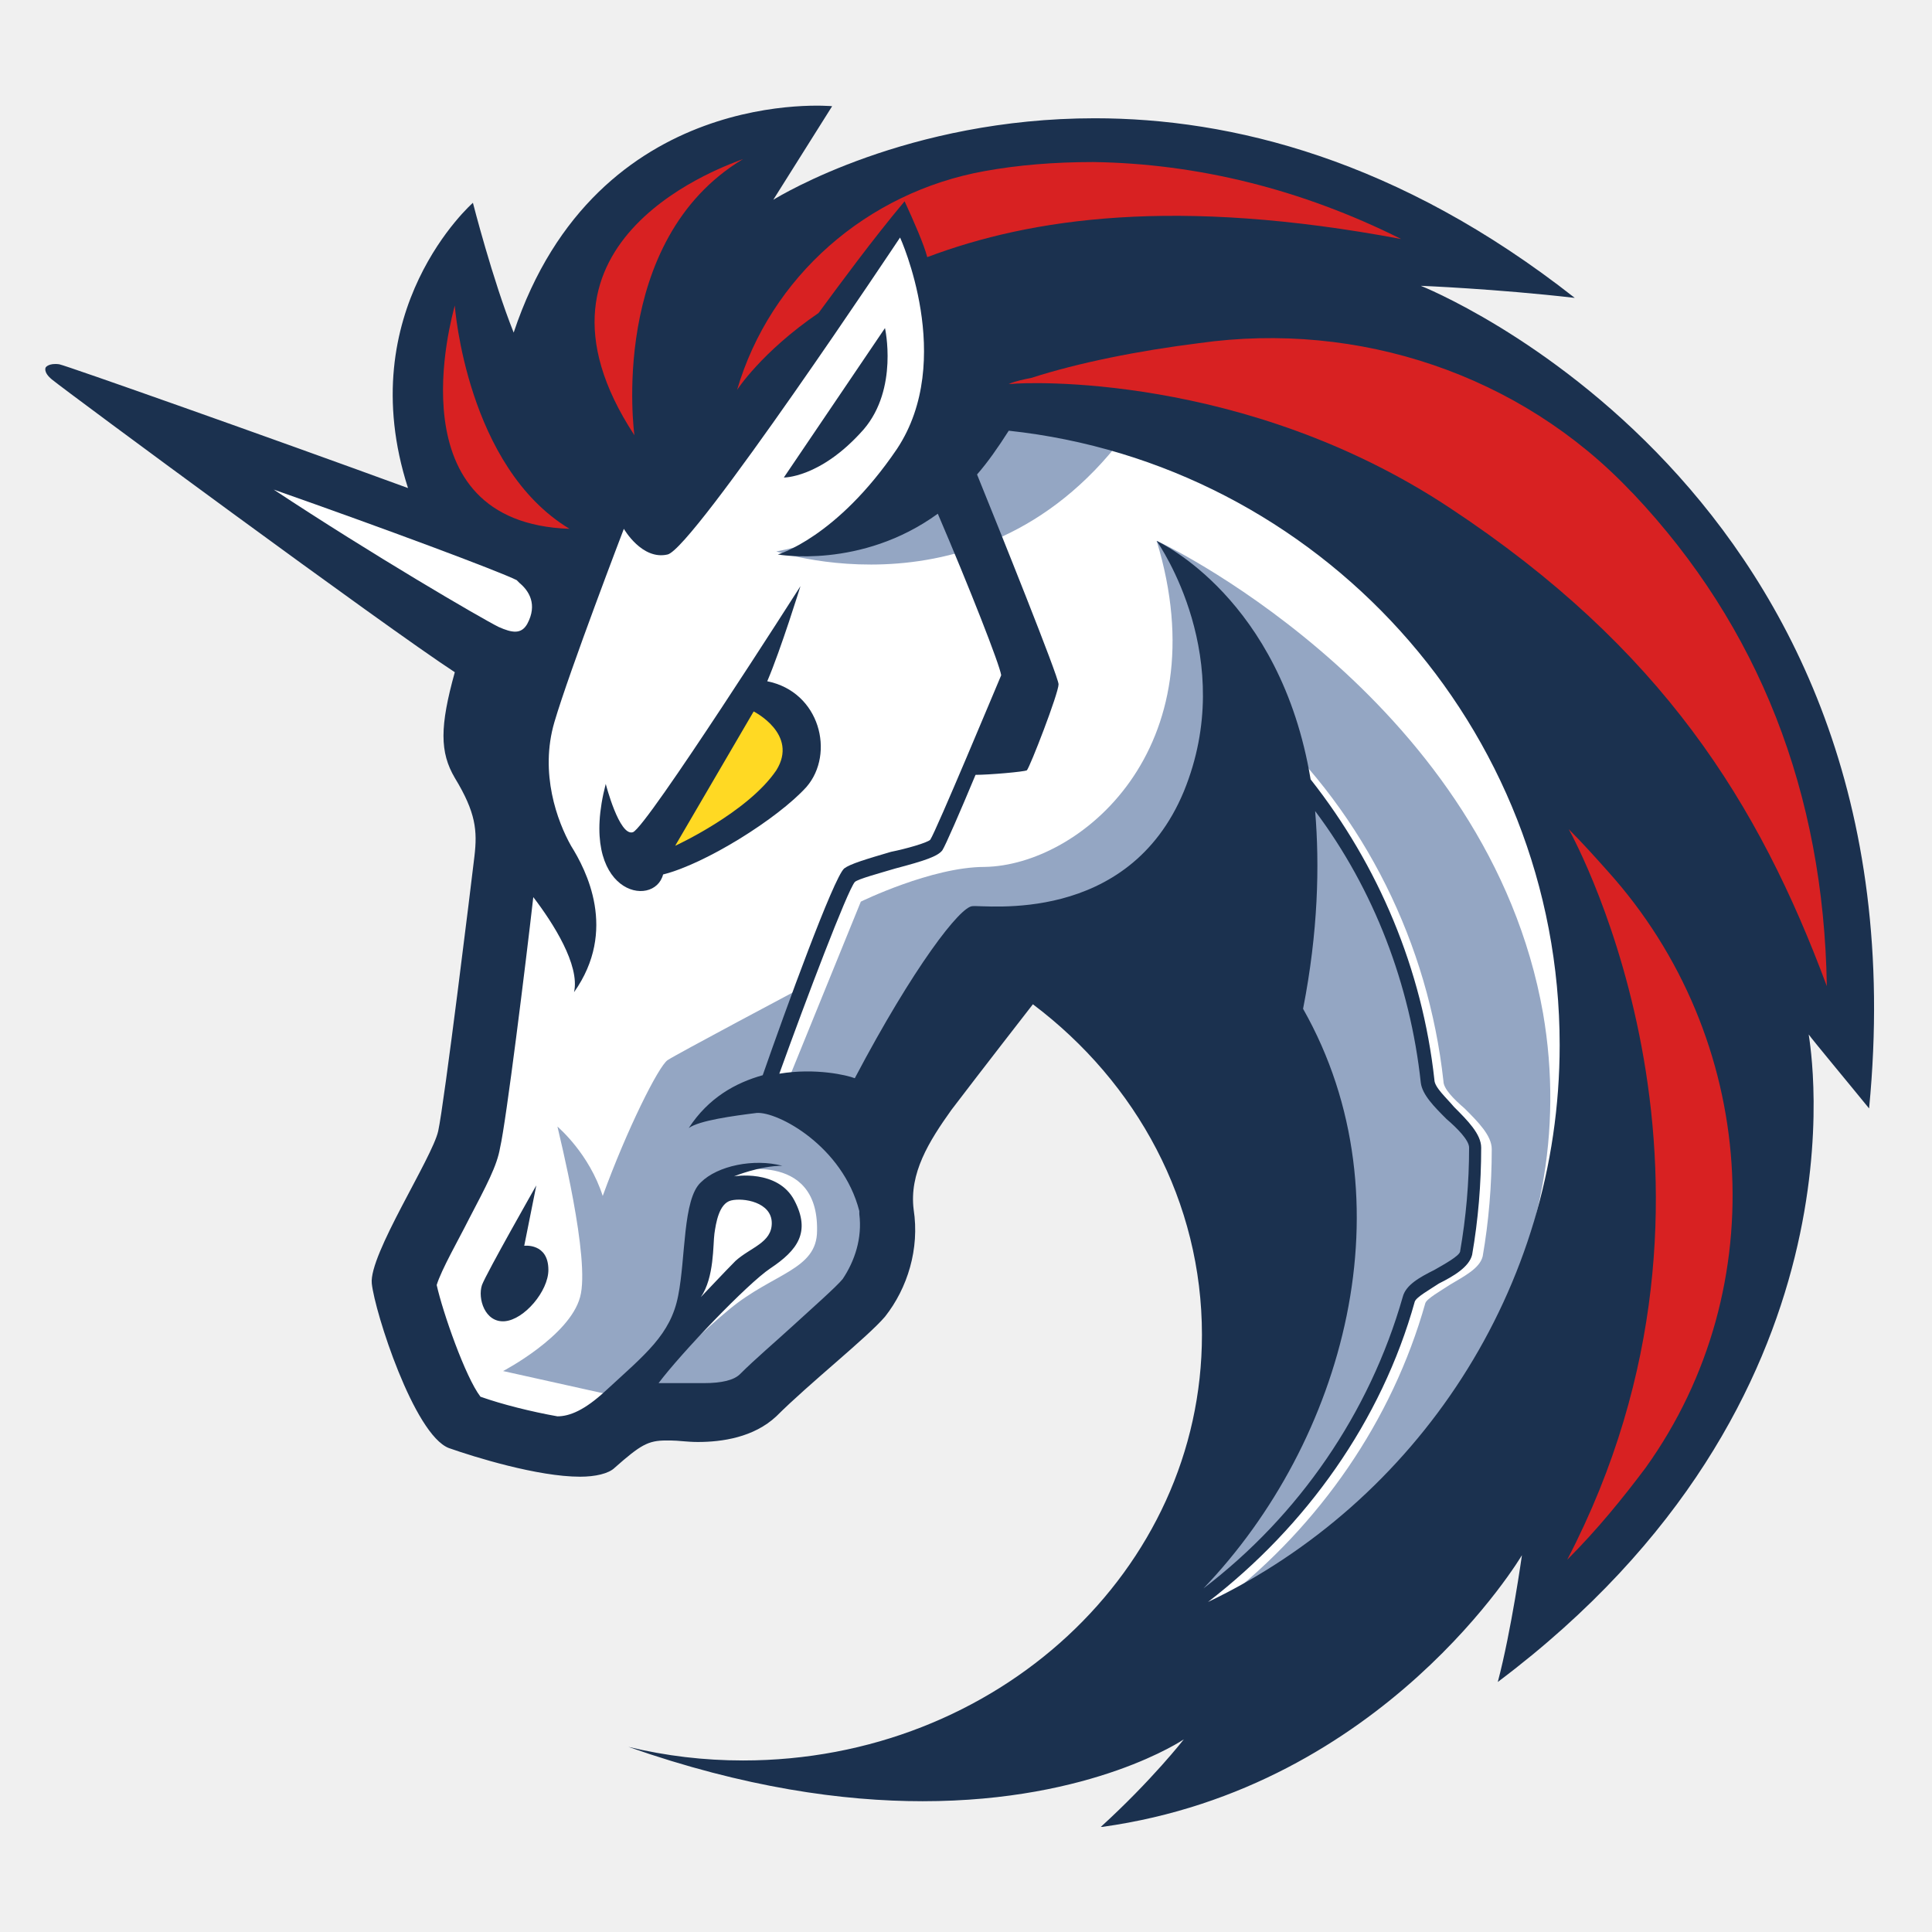
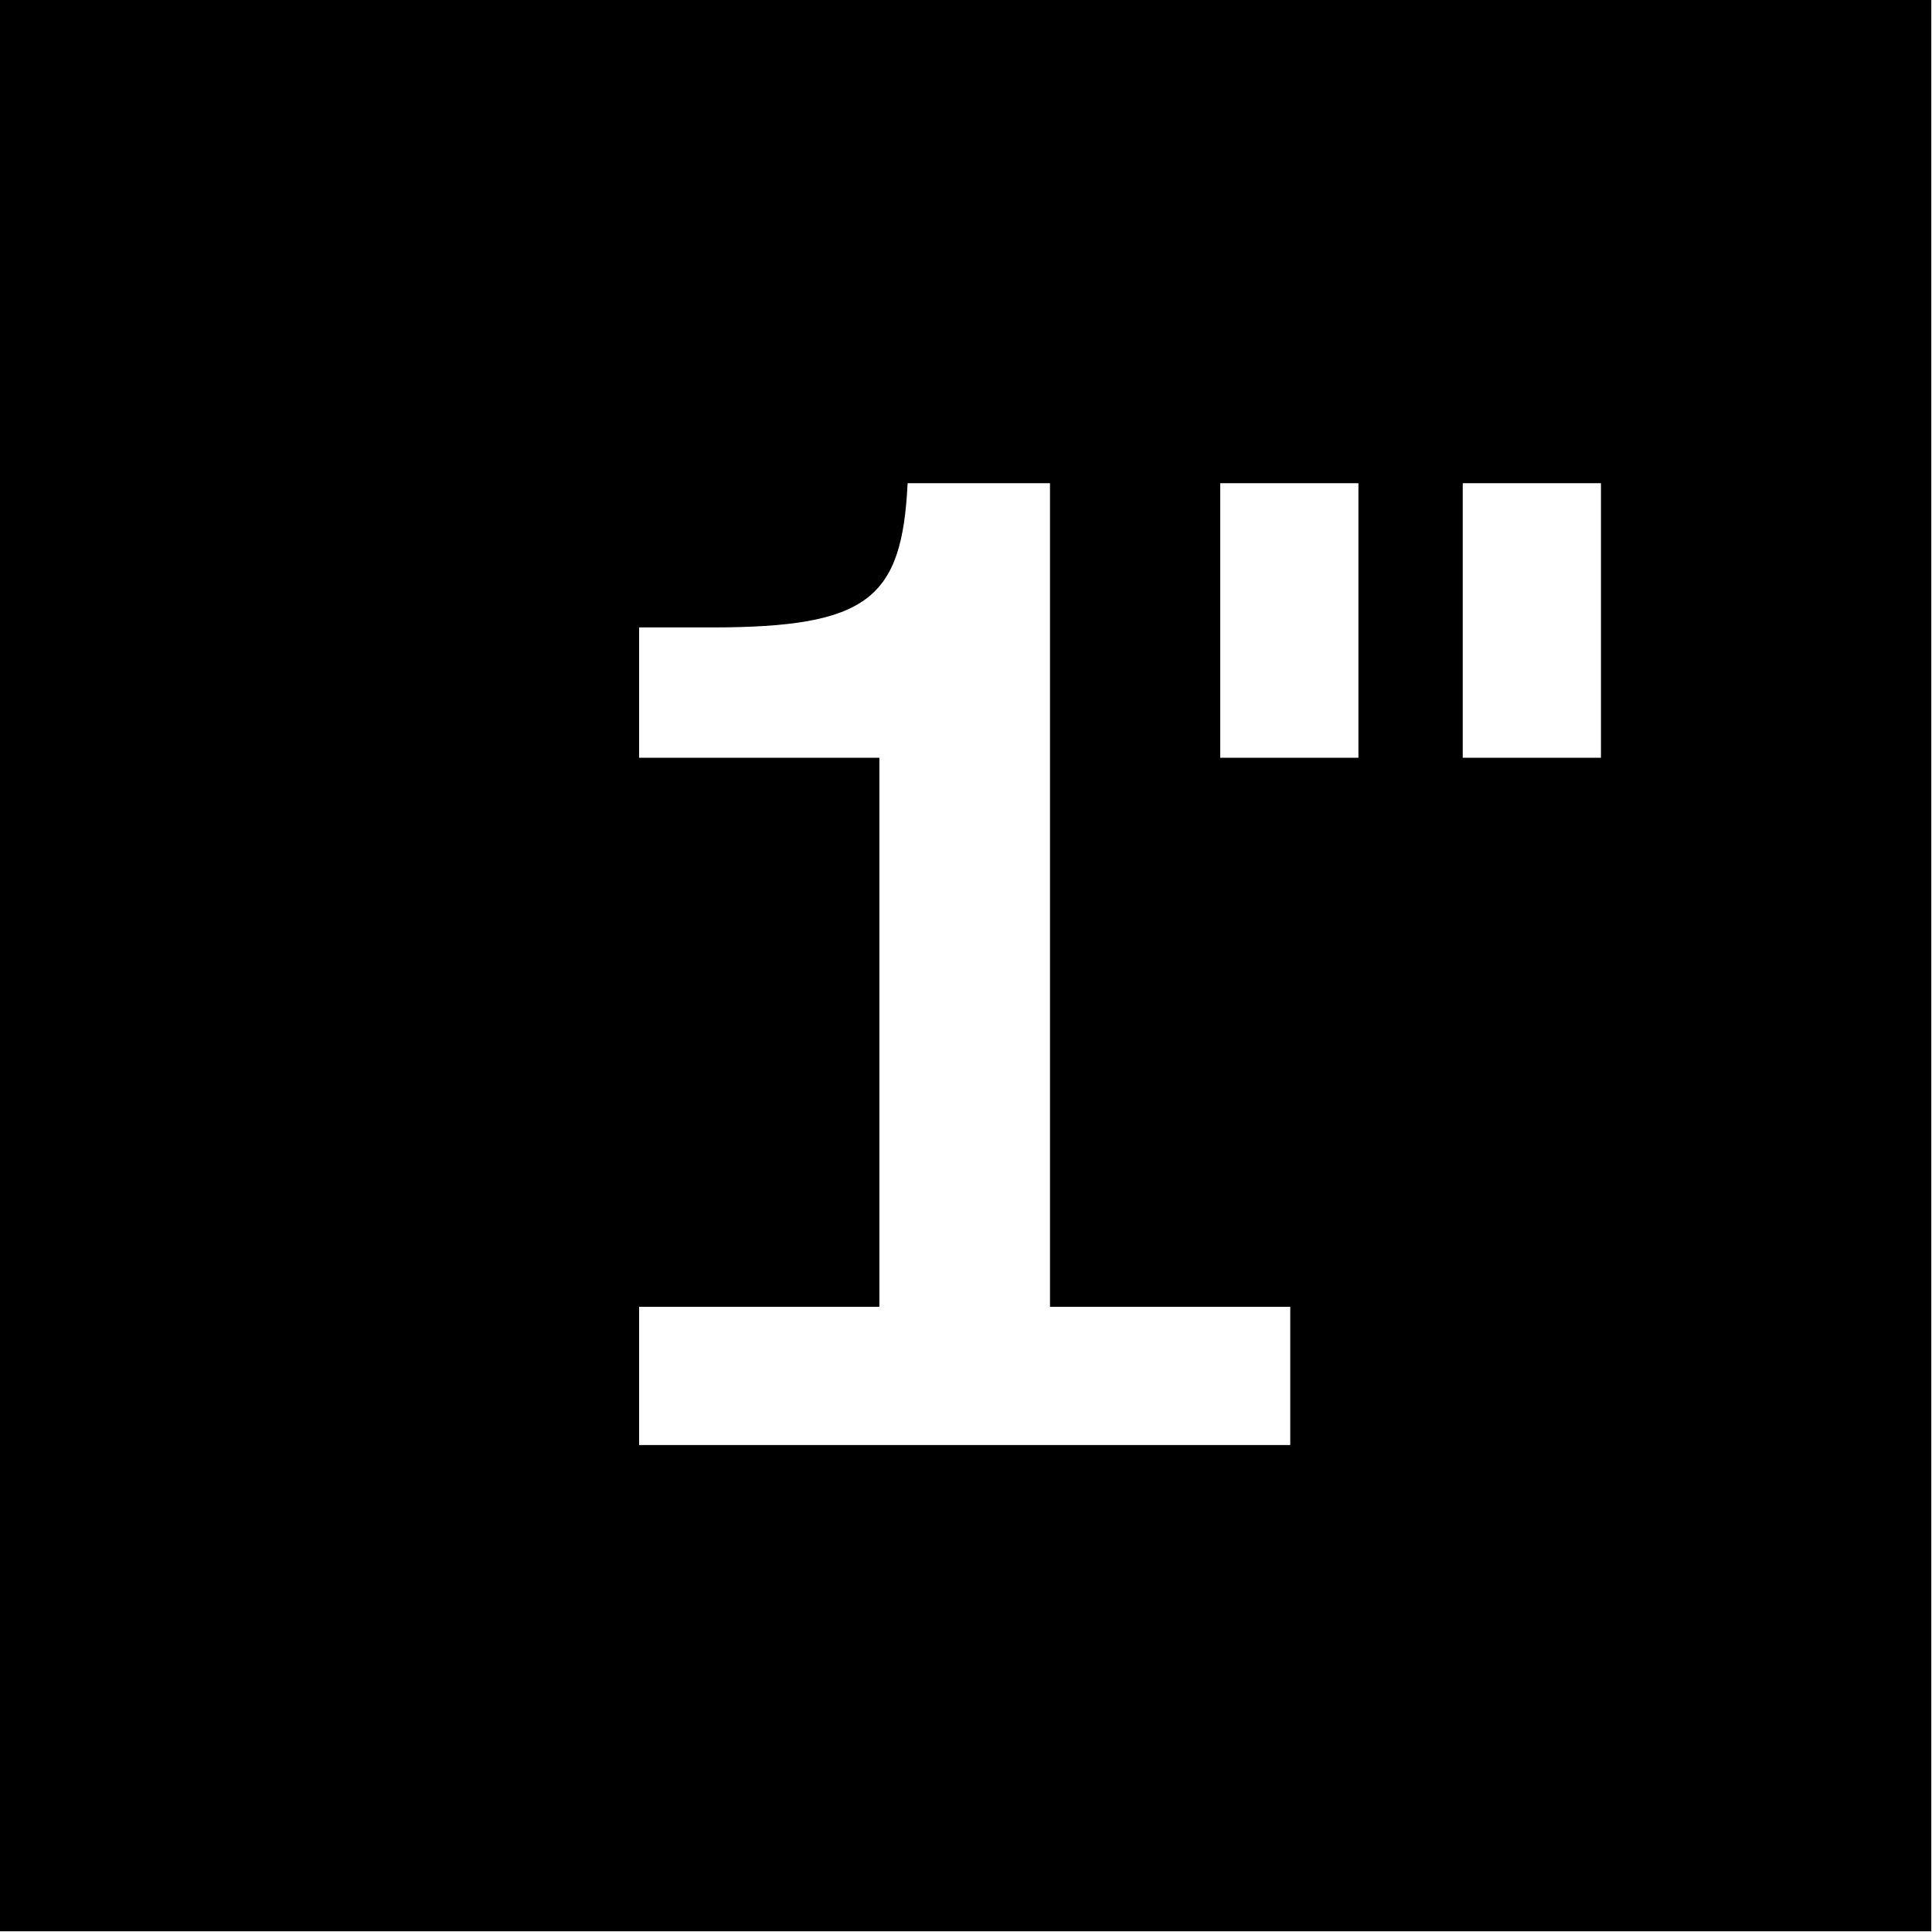
- <svg xmlns="http://www.w3.org/2000/svg" width="1024" height="1024" viewBox="0 0 1024 1024" fill="none">
-   <path d="M254.655 558.684L280.255 365.884L57.855 211.484L261.055 280.284L309.055 206.684L484.255 97.884L870.656 310.684L890.656 635.484L718.656 874.684L582.656 895.484L653.055 766.684V642.684L601.855 545.884L549.855 511.484L469.855 593.884V681.084L407.455 739.484L328.255 749.084L293.055 769.084L235.455 750.684L211.455 664.284L254.655 603.484V558.684Z" fill="white" />
-   <path d="M609.857 209.883C567.457 201.083 521.057 203.483 521.057 203.483C521.057 203.483 505.857 273.883 411.457 292.283C412.257 292.283 536.257 334.683 609.857 209.883Z" fill="#94A6C3" />
-   <path d="M648.256 848.284C699.456 808.284 737.856 753.084 755.456 690.684C756.256 688.284 763.456 684.284 768.256 681.084C776.256 676.284 784.256 672.284 785.856 665.884C789.056 647.484 790.656 628.284 790.656 609.084C790.656 601.884 783.456 594.684 776.256 587.484C770.656 582.684 765.056 577.084 765.056 573.084C757.056 500.284 723.456 432.284 669.856 382.684L664.256 388.284C716.256 437.084 749.856 503.484 757.056 573.884C757.856 580.284 764.256 586.684 770.656 593.084C776.256 597.884 782.656 605.084 782.656 608.284C782.656 626.684 781.056 645.084 777.856 663.484C777.056 666.684 769.856 669.884 764.256 673.084C756.256 677.084 749.056 681.084 747.456 687.484C728.256 755.484 684.256 814.684 625.856 853.084C636.256 830.684 669.056 757.884 686.656 721.084L683.456 602.684L581.856 504.284L524.256 512.284L461.056 614.684C461.056 614.684 490.656 652.284 449.056 696.284C408.256 739.484 376.256 749.084 376.256 749.084L346.656 733.084C355.456 721.884 373.056 705.084 386.656 693.884C409.856 674.684 433.056 673.084 433.056 652.284C433.856 609.084 387.456 621.084 387.456 621.084L370.656 637.084L363.456 696.284L328.256 740.284L324.256 739.484L266.656 726.684C266.656 726.684 301.856 708.284 307.456 687.484C313.056 667.484 296.256 601.084 295.456 597.084C296.256 597.884 312.256 611.484 319.456 633.884C332.256 598.684 349.056 565.084 353.856 561.884C358.656 558.684 423.456 524.284 423.456 524.284L401.856 581.084L417.856 572.284L456.256 477.884C456.256 477.884 493.856 459.484 521.856 459.484C572.256 458.684 646.656 397.084 613.056 286.684C622.656 290.684 789.056 373.884 817.856 537.084C839.456 662.684 768.256 780.284 648.256 848.284Z" fill="#94A6C3" />
-   <path d="M457.857 227.484C476.257 205.884 469.057 173.884 469.057 173.884L415.457 253.084C414.657 253.084 434.657 253.884 457.857 227.484Z" fill="#1B314F" />
-   <path d="M277.856 660.286L284.256 628.286C284.256 628.286 257.856 674.686 255.456 681.086C253.056 688.286 257.056 701.086 267.456 700.286C277.856 699.486 290.656 684.286 290.656 673.086C290.656 658.686 277.856 660.286 277.856 660.286Z" fill="#1B314F" />
-   <path d="M753.056 151.485C753.056 151.485 793.056 153.085 834.656 157.885C741.056 84.285 652.256 62.685 580.256 62.685C481.056 62.685 413.856 103.485 409.856 105.885L441.056 56.285C441.056 56.285 316.256 44.285 272.256 176.285C261.056 148.285 250.656 107.485 250.656 107.485C250.656 107.485 185.856 164.285 216.256 258.685C141.856 231.485 35.456 193.885 31.456 193.085C25.856 192.285 24.256 194.685 24.256 194.685C24.256 194.685 22.656 197.085 27.456 201.085C36.256 208.285 204.256 332.285 241.056 356.285C233.056 385.085 233.056 398.685 241.056 412.285C252.256 430.685 253.056 440.285 251.456 453.885C249.856 467.485 235.456 585.085 232.256 599.485C229.056 613.885 195.456 665.085 197.056 680.285C198.656 695.485 219.456 760.285 237.856 767.485C251.456 772.285 285.056 782.685 307.456 782.685C315.456 782.685 322.656 781.085 325.856 777.885C339.456 765.885 343.456 763.485 353.056 763.485C353.856 763.485 354.656 763.485 355.456 763.485C359.456 763.485 364.256 764.285 369.856 764.285C382.656 764.285 399.456 761.885 411.456 750.685C429.056 733.085 459.456 709.085 469.056 697.885C481.056 682.685 487.456 661.885 484.256 641.085C481.856 621.885 492.256 605.085 504.256 588.285C519.456 568.285 547.456 532.285 547.456 532.285C602.656 573.885 637.056 637.085 637.056 707.485C637.056 832.285 528.256 933.085 393.856 933.085C373.056 933.085 353.056 930.685 333.056 925.885C394.656 947.485 446.656 954.685 489.056 954.685C579.456 954.685 627.456 921.885 627.456 921.885C627.456 921.885 610.656 943.485 583.456 968.285C584.256 968.285 584.256 968.285 584.256 968.285C733.856 947.485 806.656 824.285 806.656 824.285C806.656 824.285 801.056 864.285 793.856 891.485C993.056 741.885 959.456 554.685 958.656 548.285C960.256 550.685 980.256 574.685 990.656 587.485C1022.66 257.885 753.056 151.485 753.056 151.485ZM446.656 677.885C443.456 681.885 429.856 693.885 420.256 702.685C410.656 711.485 400.256 720.285 392.256 728.285C389.056 731.485 382.656 733.085 373.056 733.085C369.856 733.085 366.656 733.085 364.256 733.085C362.656 733.085 361.056 733.085 359.456 733.085C357.856 733.085 357.056 733.085 356.256 733.085C353.856 733.085 351.456 733.085 349.056 733.085C361.056 717.085 396.256 680.285 408.256 672.285C422.656 662.685 429.856 653.085 421.056 636.285C412.256 619.485 389.056 623.485 389.056 623.485C389.056 623.485 402.656 617.885 414.656 617.885C399.456 613.885 380.256 617.885 371.456 626.685C361.856 635.485 363.456 666.685 359.456 686.685C355.456 707.485 341.856 717.885 321.056 737.085C309.856 747.485 301.856 750.685 295.456 750.685C281.856 748.285 265.856 744.285 254.656 740.285C246.656 729.885 234.656 695.485 231.456 681.085C233.856 673.085 243.456 656.285 248.256 646.685C257.856 628.285 263.456 617.885 265.056 608.285C268.256 594.685 278.656 510.685 282.656 475.485C293.056 489.085 307.456 511.485 304.256 525.885C327.456 493.085 310.656 461.085 302.656 448.285C295.456 435.485 285.856 409.885 293.856 382.685C301.856 355.485 330.656 280.285 330.656 280.285C330.656 280.285 340.256 297.085 353.856 293.885C367.456 290.685 477.056 125.885 477.056 125.885C477.056 125.885 506.656 190.685 475.456 237.885C443.456 285.085 412.256 293.885 412.256 293.885C412.256 293.885 456.256 301.885 497.056 272.285C513.856 311.485 529.856 352.285 530.656 357.885C528.256 363.485 496.256 440.285 493.056 445.085C491.456 446.685 480.256 449.885 472.256 451.485C458.656 455.485 450.656 457.885 447.456 460.285C441.856 465.085 416.256 535.485 404.256 569.885C389.856 573.885 375.456 581.885 365.056 597.885C370.656 593.885 388.256 591.485 401.056 589.885C412.256 589.085 446.656 607.485 455.456 641.885C455.456 642.685 455.456 642.685 455.456 643.485C457.056 656.285 453.056 668.285 446.656 677.885ZM371.456 687.485C378.656 677.085 377.856 659.485 378.656 653.885C379.456 648.285 381.056 637.885 387.456 636.285C393.856 634.685 409.056 637.085 409.056 648.285C409.056 658.685 397.856 661.085 389.856 668.285C384.256 673.885 373.056 685.885 371.456 687.485ZM690.656 534.685C698.656 493.885 699.456 458.685 697.056 429.885C728.256 471.485 747.456 521.885 753.056 573.885C753.856 580.285 760.256 586.685 766.656 593.085C772.256 597.885 778.656 604.285 778.656 608.285C778.656 626.685 777.056 645.085 773.856 663.485C773.056 665.885 765.856 669.885 760.256 673.085C752.256 677.085 745.056 681.085 743.456 687.485C725.856 749.085 688.256 803.485 637.856 841.885C712.256 764.285 748.256 636.285 690.656 534.685ZM640.256 849.085C692.256 809.085 732.256 753.085 749.856 689.885C750.656 687.485 757.856 683.485 762.656 680.285C770.656 676.285 778.656 671.485 780.256 665.085C783.456 646.685 785.056 627.485 785.056 608.285C785.056 601.085 777.856 593.885 770.656 586.685C766.656 581.885 760.256 576.285 760.256 572.285C753.856 513.885 730.656 458.685 694.656 413.085C678.656 317.085 614.656 287.485 613.056 286.685C614.656 289.085 656.256 349.085 627.456 419.485C597.856 490.685 521.856 479.485 515.456 480.285C509.056 480.285 484.256 512.285 453.056 571.485C449.056 569.885 432.256 565.885 413.056 569.085C427.456 529.085 449.056 472.285 453.056 467.485C454.656 465.885 466.656 462.685 474.656 460.285C489.856 456.285 497.056 453.885 499.456 450.685C501.056 448.285 509.056 429.885 517.056 410.685C524.256 410.685 542.656 409.085 544.256 408.285C545.856 406.685 561.056 367.485 561.056 362.685C561.056 358.685 529.856 281.085 517.856 251.485C523.456 245.085 529.056 237.085 534.656 228.285C698.656 245.885 826.656 385.085 826.656 553.885C826.656 683.485 750.656 796.285 640.256 849.085Z" fill="#1B314F" />
-   <path d="M427.456 417.084C442.656 399.484 434.656 366.684 406.656 361.084C413.856 344.284 424.256 310.684 424.256 310.684C424.256 310.684 342.656 438.684 335.456 441.084C328.256 443.484 321.056 415.485 321.056 415.485C305.856 473.884 346.656 481.884 351.456 463.485C373.856 457.884 412.256 433.884 427.456 417.084Z" fill="#1B314F" />
-   <path d="M357.855 448.286L399.455 377.086C399.455 377.086 423.455 389.086 411.455 408.286C396.255 430.686 357.855 448.286 357.855 448.286Z" fill="#FFD923" />
-   <path d="M872.256 777.885C860.256 793.885 846.656 810.685 830.656 826.685C933.856 628.285 835.456 446.685 831.456 439.485C838.656 446.685 845.856 454.685 852.256 461.885C931.456 549.885 941.056 681.885 872.256 777.885Z" fill="#D82122" />
-   <path d="M968.256 522.684C932.256 425.884 881.056 343.484 768.256 269.084C659.456 197.084 542.656 202.684 536.256 203.484C535.456 203.484 534.656 203.484 534.656 203.484C538.656 201.884 542.656 201.084 546.656 200.284C571.456 192.284 603.456 185.884 635.456 181.884C720.256 169.884 805.856 198.684 864.256 260.284C865.056 261.084 865.056 261.084 865.856 261.884C932.256 332.284 966.656 420.284 968.256 522.684Z" fill="#D82122" />
-   <path d="M742.656 126.686C623.456 104.286 546.656 115.486 491.456 136.286C489.856 129.886 484.256 117.086 479.456 106.686C462.656 126.686 445.056 150.686 433.856 165.886C403.456 186.686 390.656 206.686 390.656 206.686C408.256 146.686 459.456 101.886 521.856 90.686C539.456 87.486 558.656 85.886 579.456 85.886C634.656 86.686 689.856 100.286 742.656 126.686Z" fill="#D82122" />
-   <path d="M301.857 280.286C208.257 277.086 239.457 168.286 241.057 161.886C241.057 162.686 247.457 247.486 301.857 280.286Z" fill="#D82122" />
-   <path d="M393.856 84.285C321.856 127.485 336.256 230.685 336.256 230.685C267.456 125.885 388.256 86.685 393.856 84.285Z" fill="#D82122" />
-   <path d="M275.457 309.085C280.257 313.085 285.057 320.285 279.457 330.685C276.257 336.285 271.457 335.485 264.257 332.285C254.657 327.485 197.057 293.885 145.057 259.485C204.257 280.285 264.257 302.685 273.857 307.485C273.857 307.485 274.657 308.285 275.457 309.085Z" fill="white" />
+ <svg xmlns="http://www.w3.org/2000/svg" id="1" data-name="1" width="181mm" height="181mm" version="1.1" viewBox="0 0 513 513">
+   <path d="M512.8,0H0v512.8h512.8V0Z" />
+   <path d="M169.7,383.7h172.9v-36.7h-63.8s0-218.7,0-218.7h-37.8c-1.5,30.6-10.3,38.3-52.1,38.3h-19.2v34.6h63.8v145.8h-63.8v36.7ZM360.7,201.2v-72.9h-36.7v72.9h36.7ZM425.1,201.2v-72.9h-36.7v72.9h36.7Z" fill="#fff" />
</svg>
